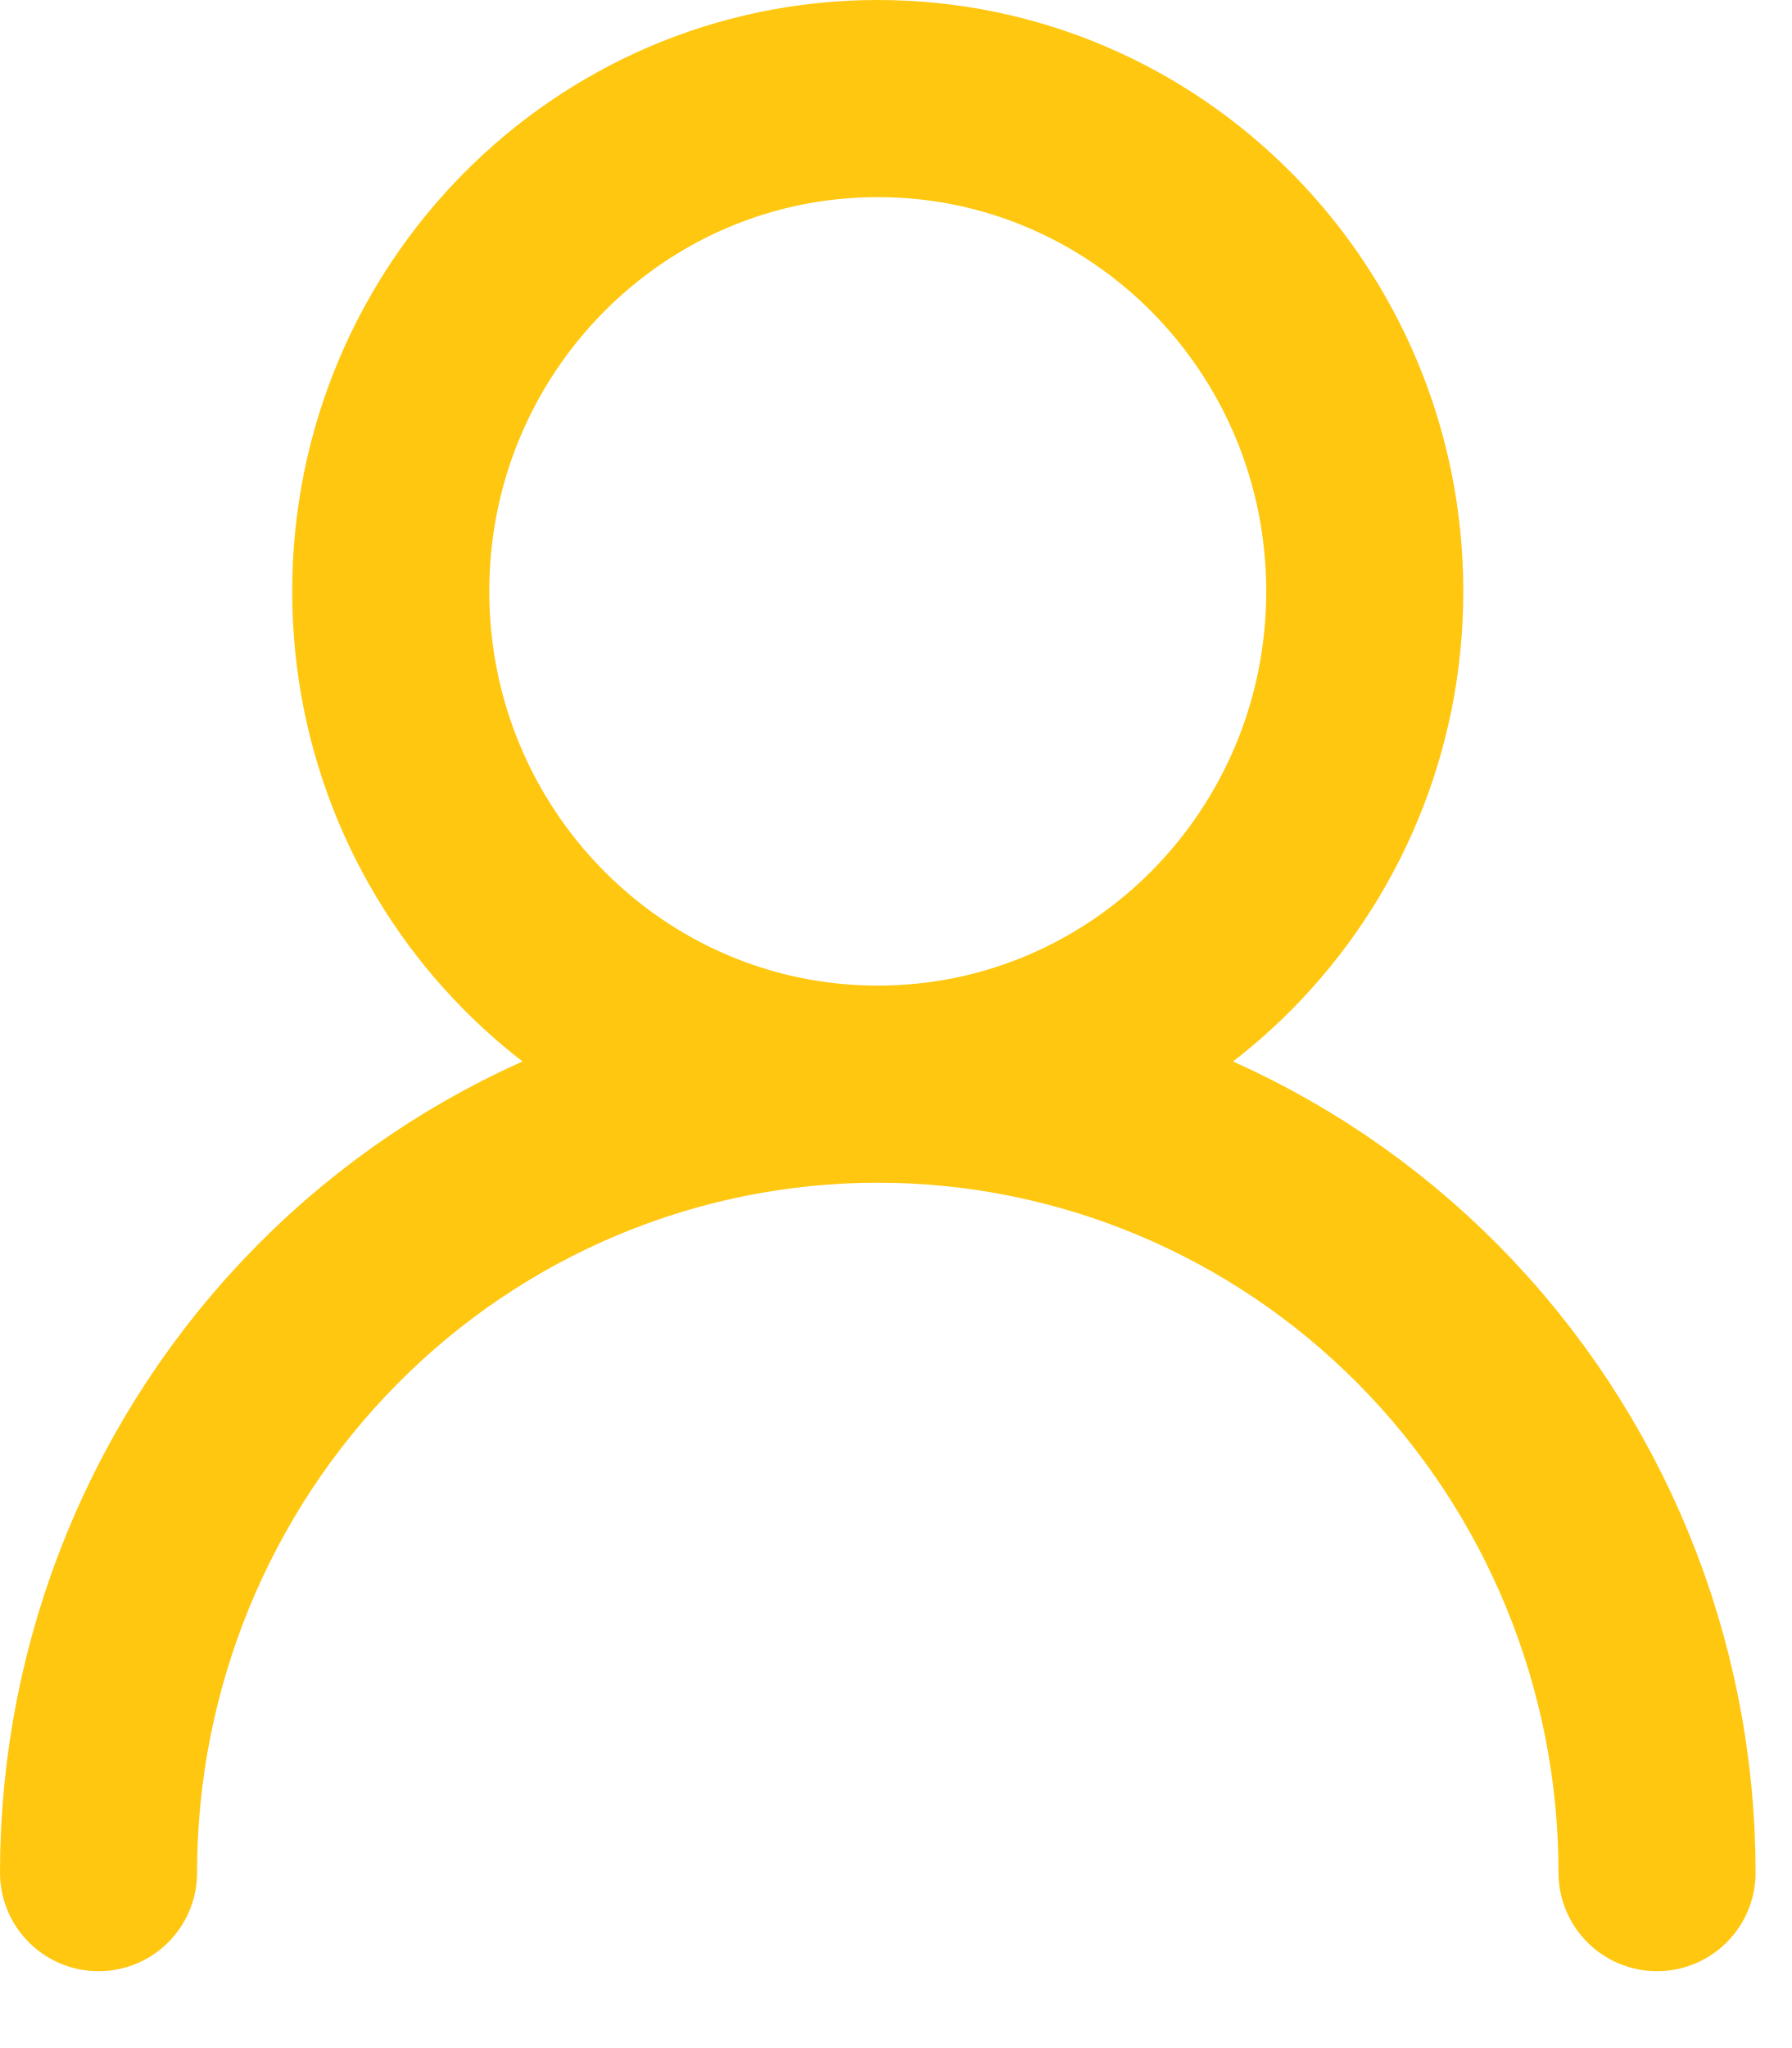
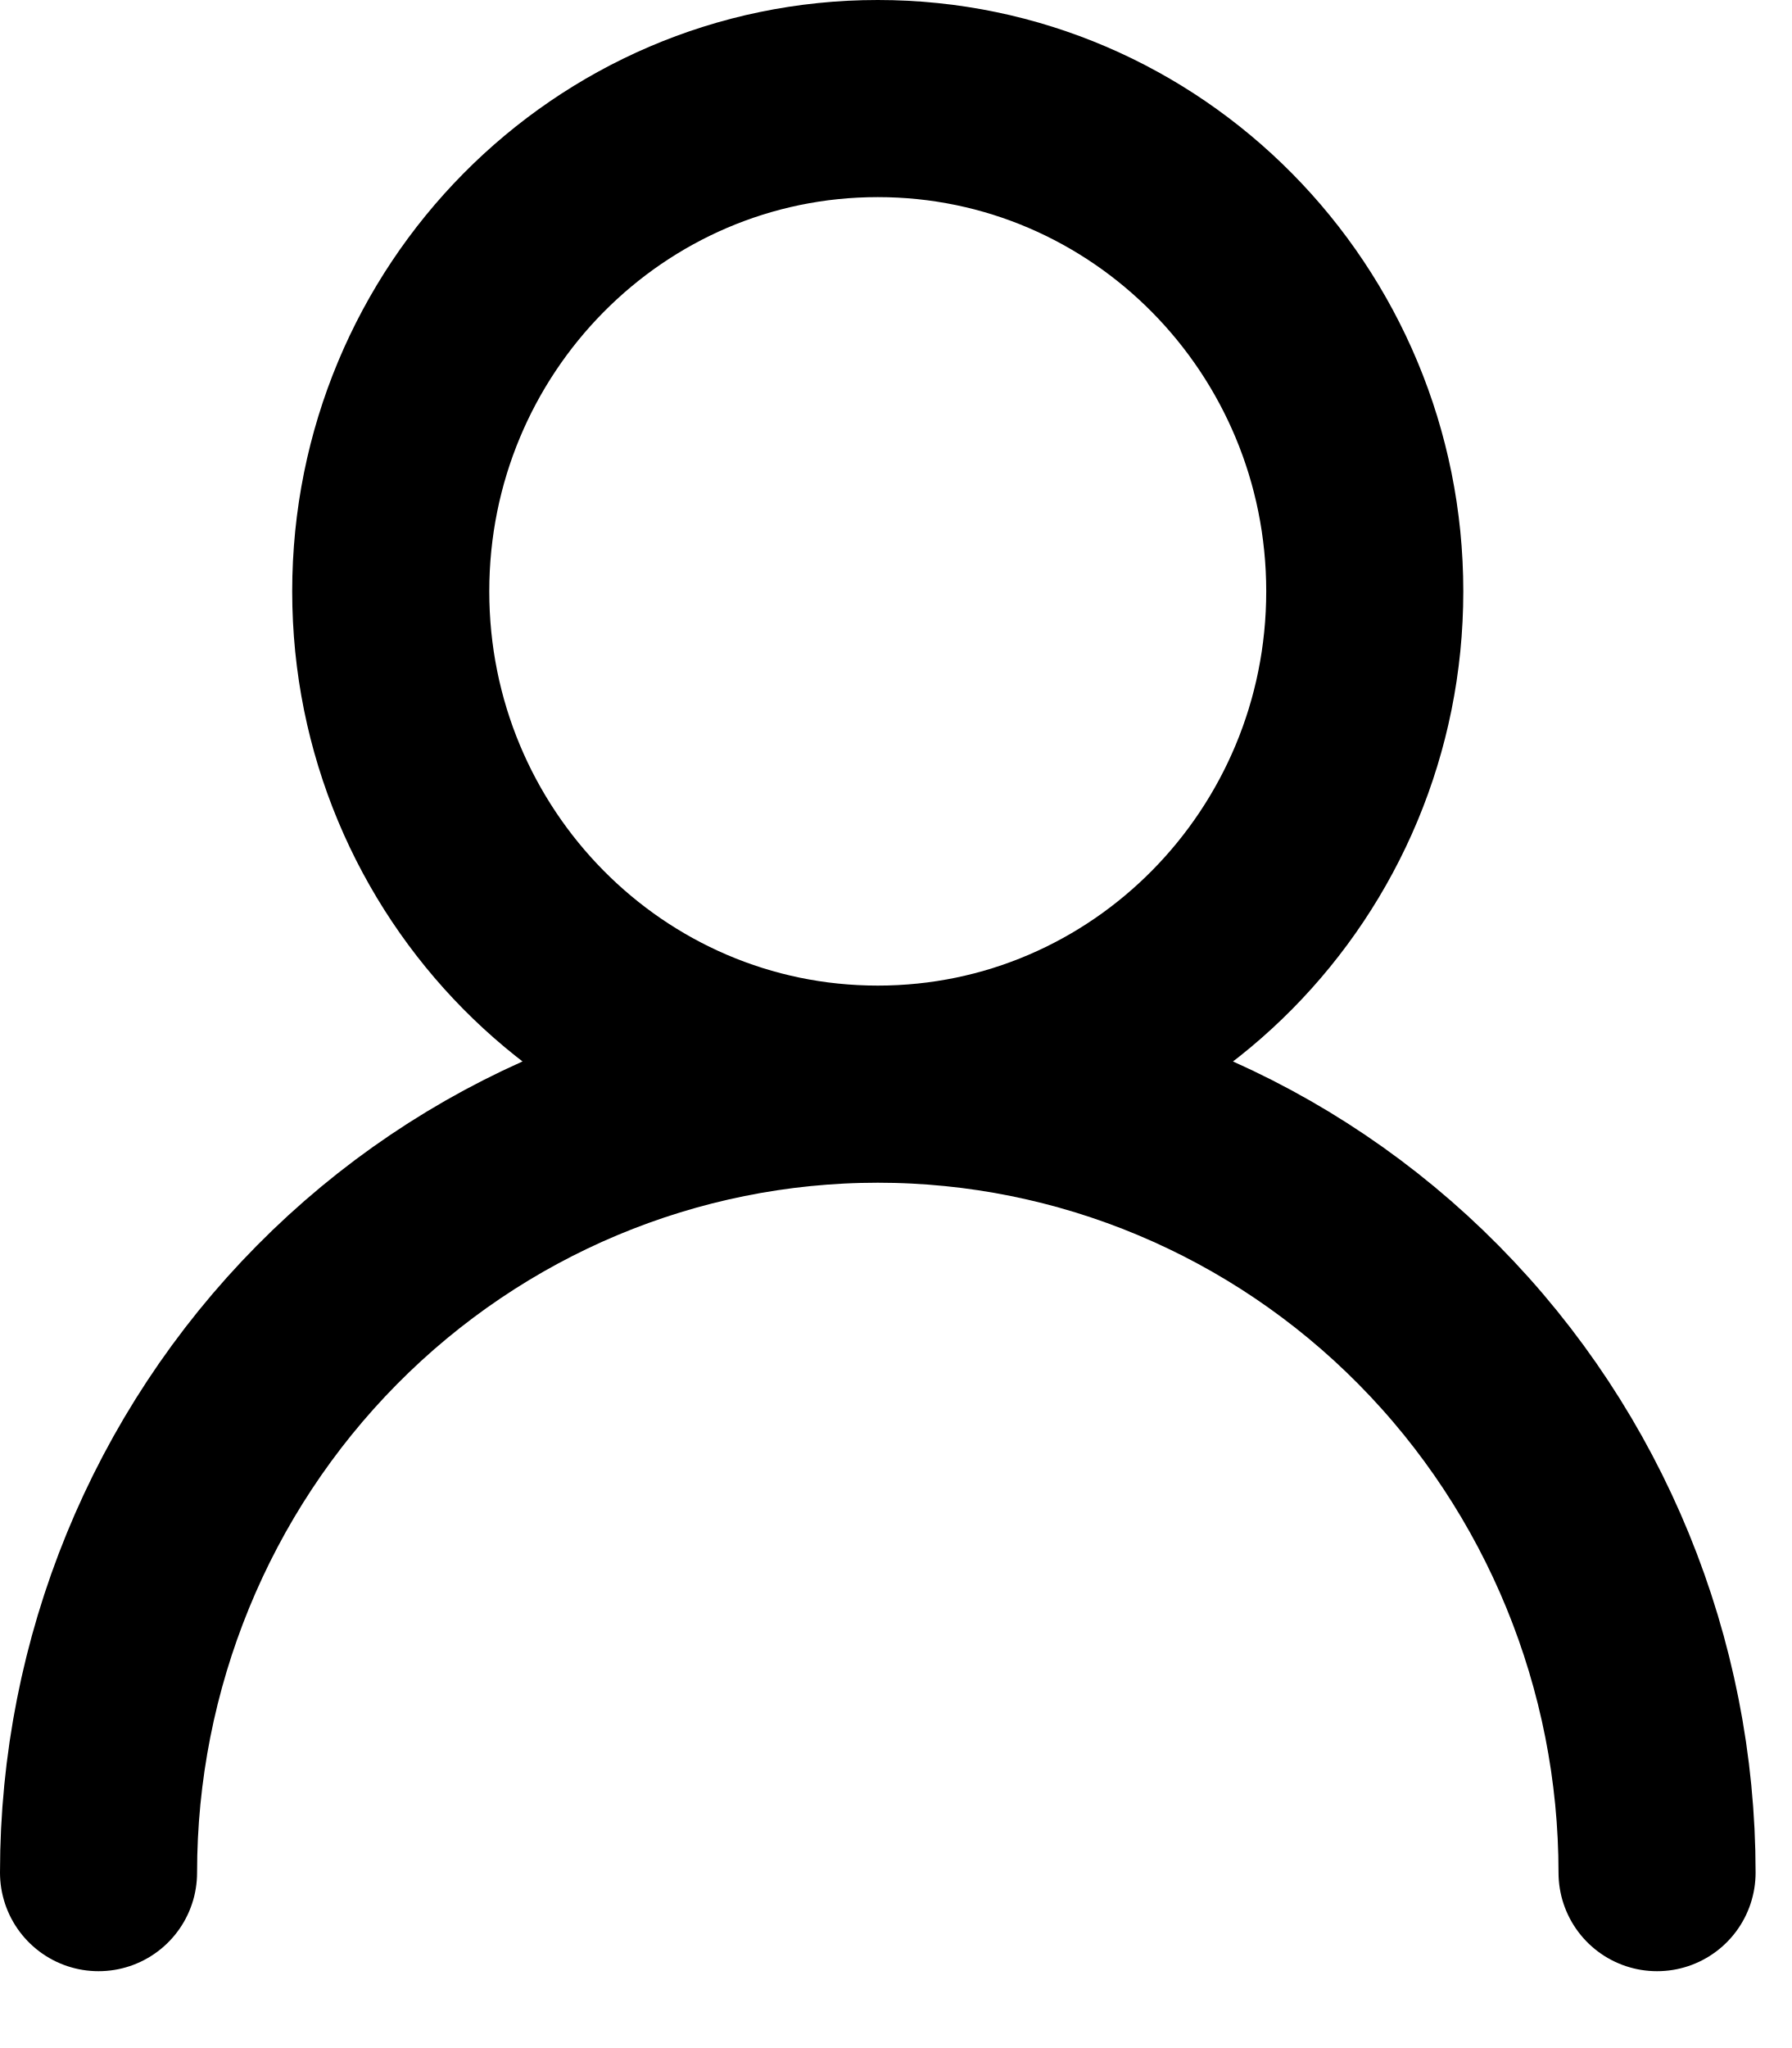
<svg xmlns="http://www.w3.org/2000/svg" width="21" height="24" viewBox="0 0 21 24" fill="none">
-   <path d="M10.289 12.705C13.442 12.705 15.997 10.119 15.997 6.93C15.997 3.741 13.442 1.155 10.289 1.155C7.136 1.155 4.58 3.741 4.58 6.93C4.58 10.119 7.136 12.705 10.289 12.705ZM10.289 12.705C12.711 12.705 15.034 13.678 16.747 15.411C18.46 17.144 19.423 19.494 19.423 21.945M10.289 12.705C7.866 12.705 5.543 13.678 3.83 15.411C2.117 17.144 1.155 19.494 1.155 21.945" stroke="#FFC710" stroke-width="2.31" stroke-linecap="round" stroke-linejoin="round" />
+   <path d="M10.289 12.705C13.442 12.705 15.997 10.119 15.997 6.93C15.997 3.741 13.442 1.155 10.289 1.155C7.136 1.155 4.58 3.741 4.58 6.93C4.58 10.119 7.136 12.705 10.289 12.705ZM10.289 12.705C12.711 12.705 15.034 13.678 16.747 15.411C18.46 17.144 19.423 19.494 19.423 21.945M10.289 12.705C7.866 12.705 5.543 13.678 3.83 15.411C2.117 17.144 1.155 19.494 1.155 21.945" stroke="currentColor" stroke-width="2.31" stroke-linecap="round" stroke-linejoin="round" />
</svg>
